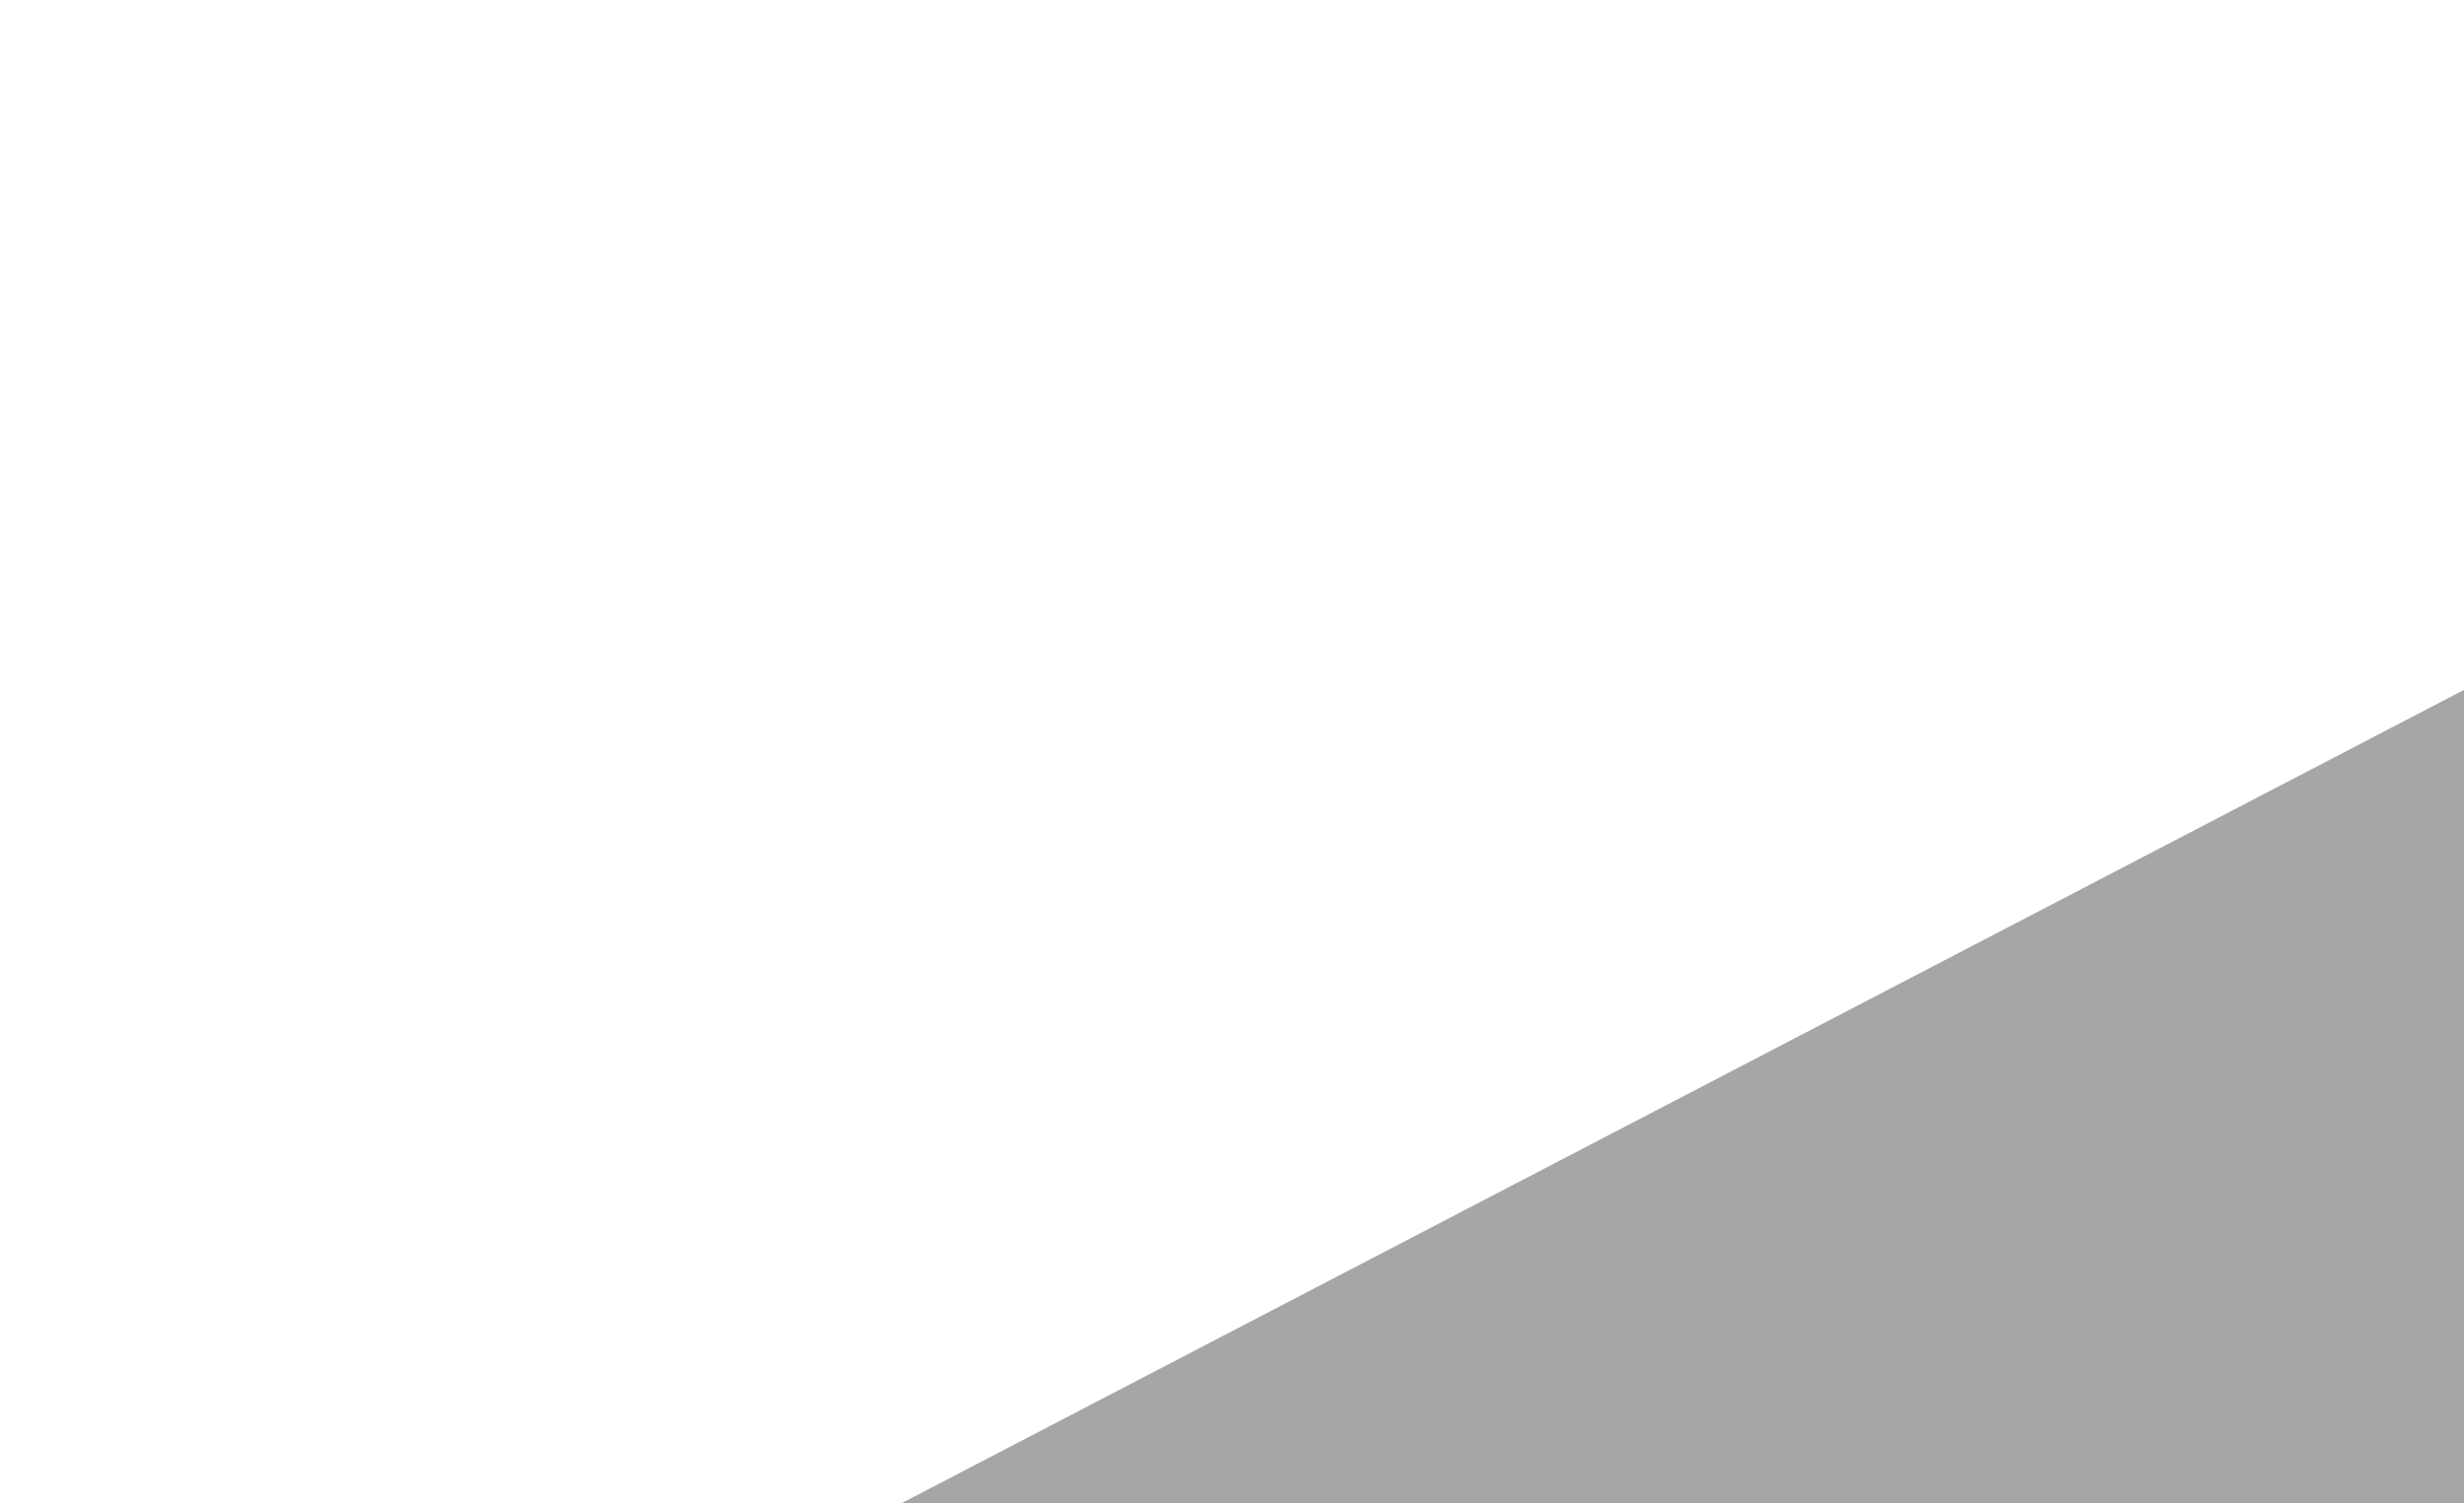
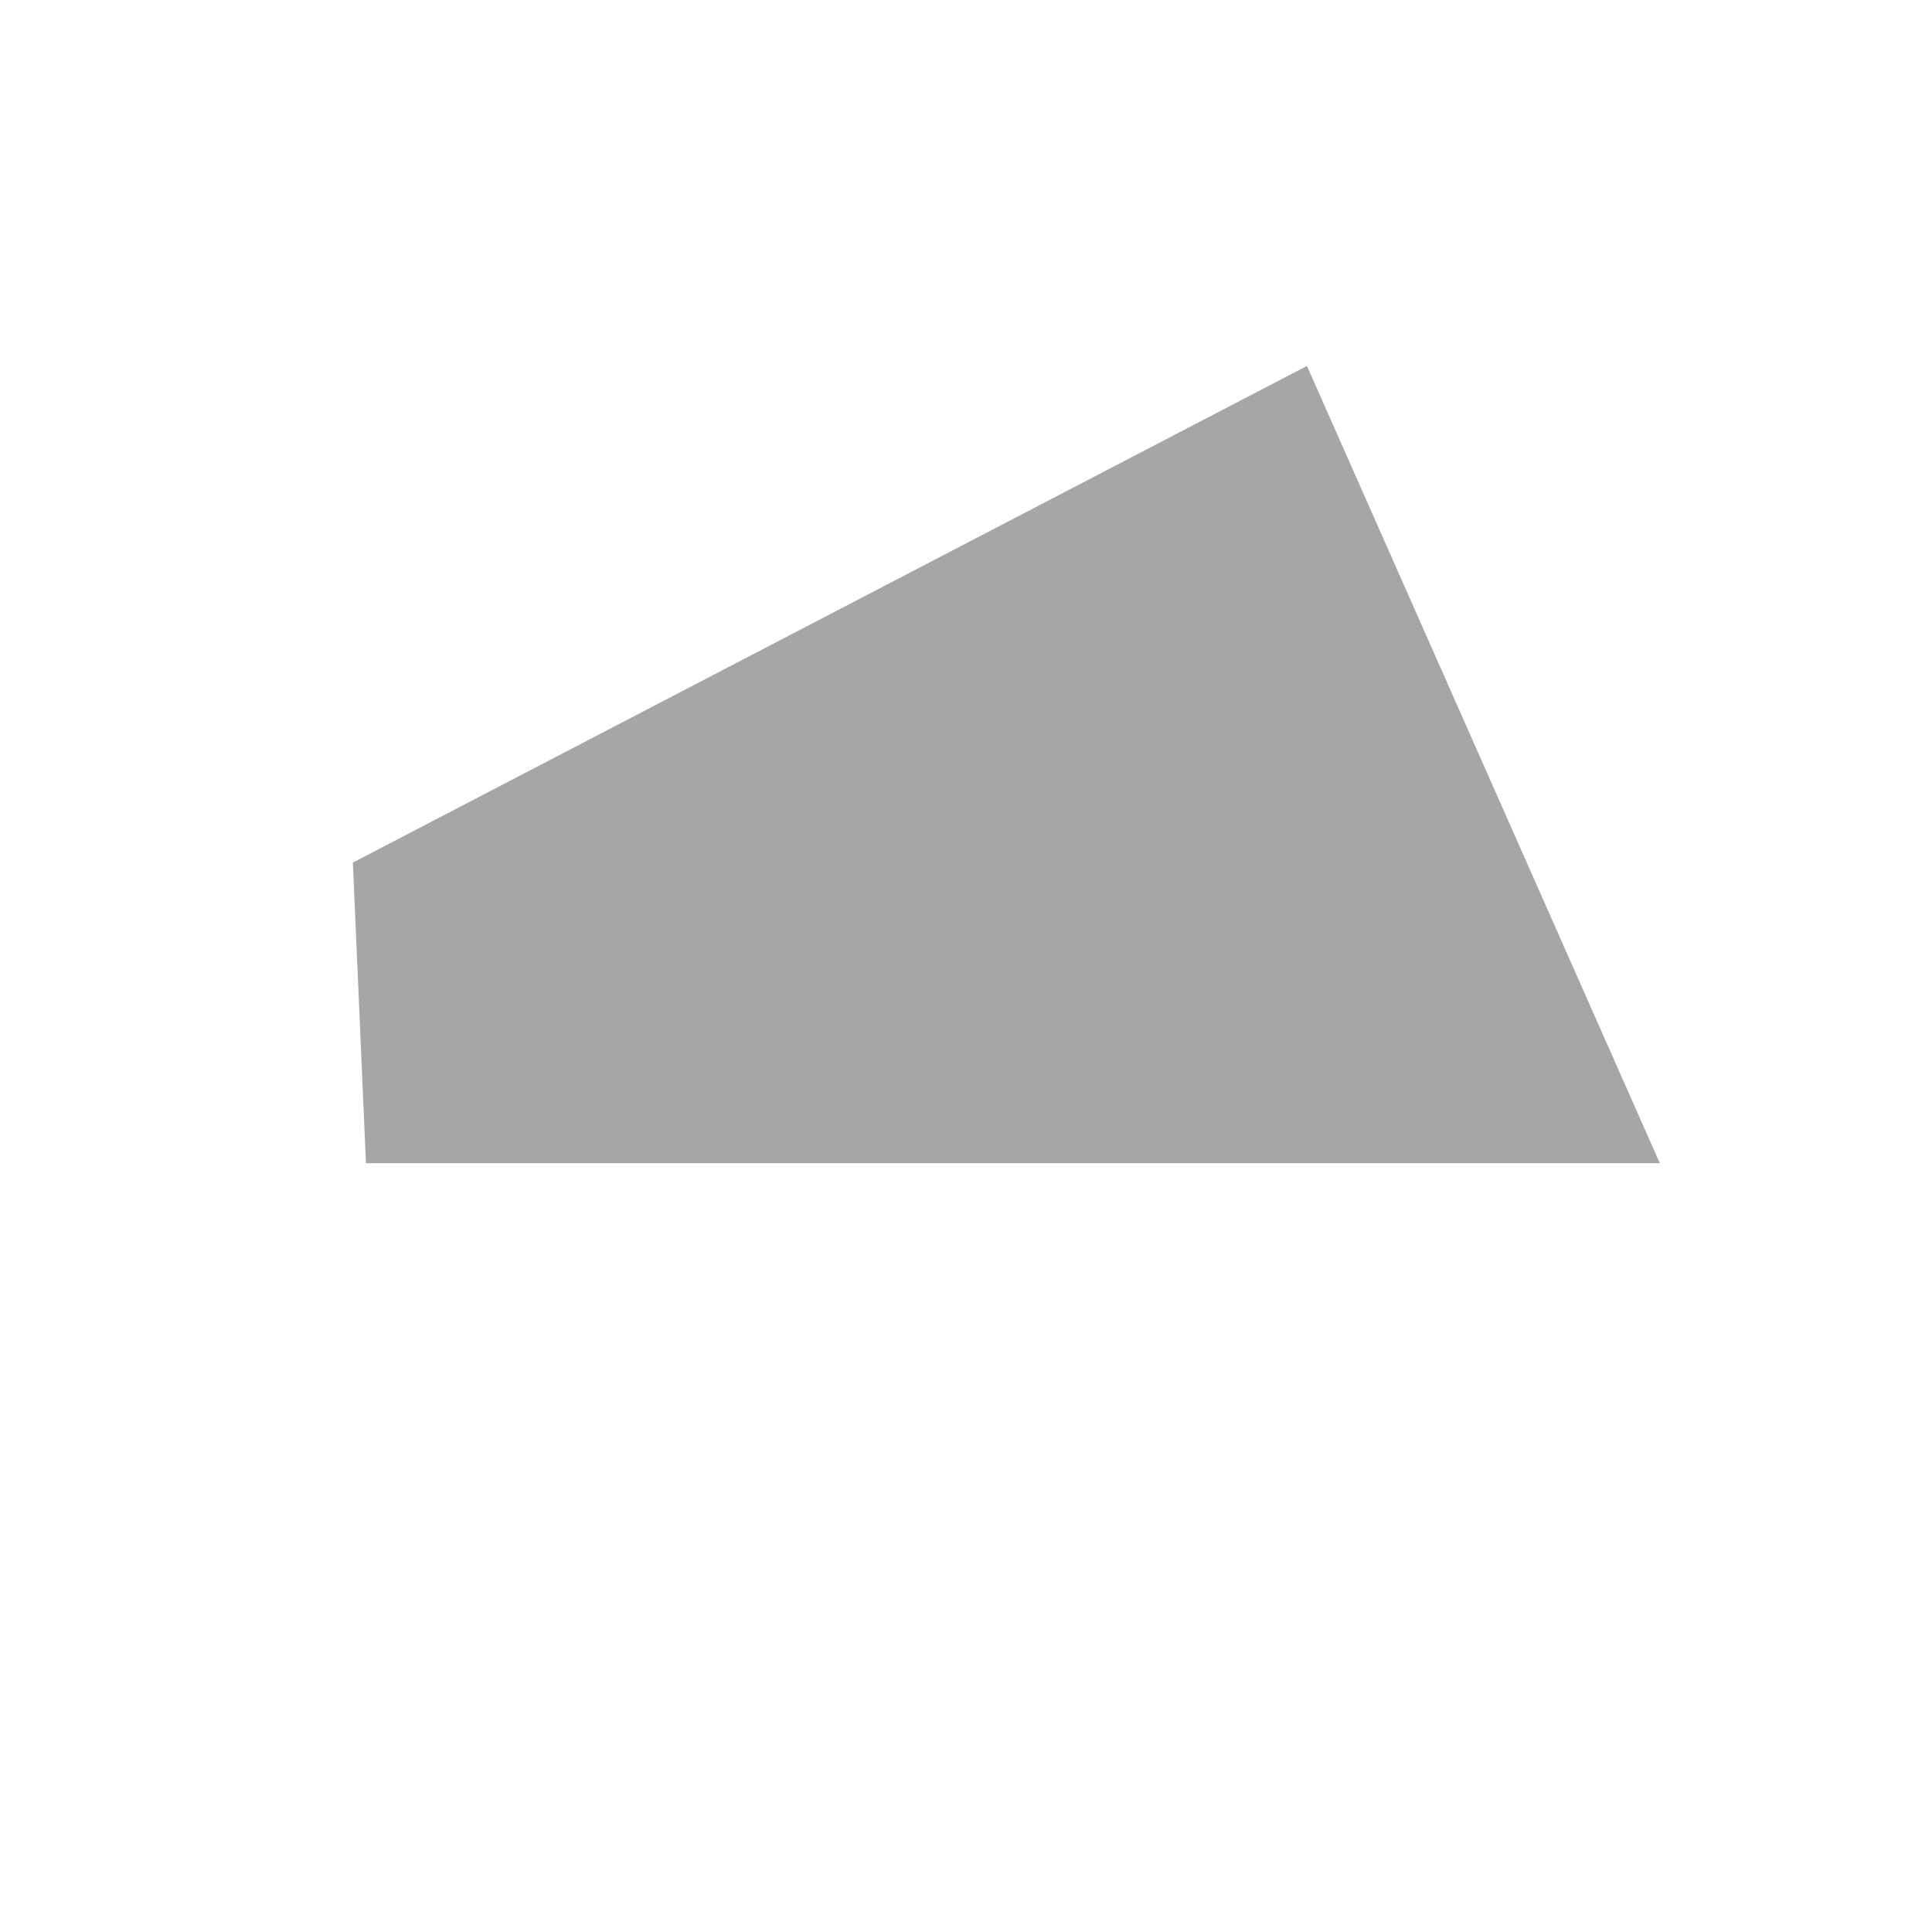
- <svg xmlns="http://www.w3.org/2000/svg" version="1.1">
+ <svg xmlns="http://www.w3.org/2000/svg" version="1.1" width="34px" height="34px">
  <g transform="scale({{ scale }})">
    <g transform="scale(2.3), translate(2.7,2.8)">
      <polygon opacity="0.35" fill="{{ color }}" points="0,3.8 7.3,0 10,6.1 0.1,6.1" />
      <polygon fill="none" stroke="{{ color }}" stroke-width="0.55" stroke-linejoin="round" stroke-miterlimit="10" stroke-dasharray="1.054,1.054" points="0,3.8 7.3,0 10,6.1 0.1,6.1" />
    </g>
  </g>
</svg>
